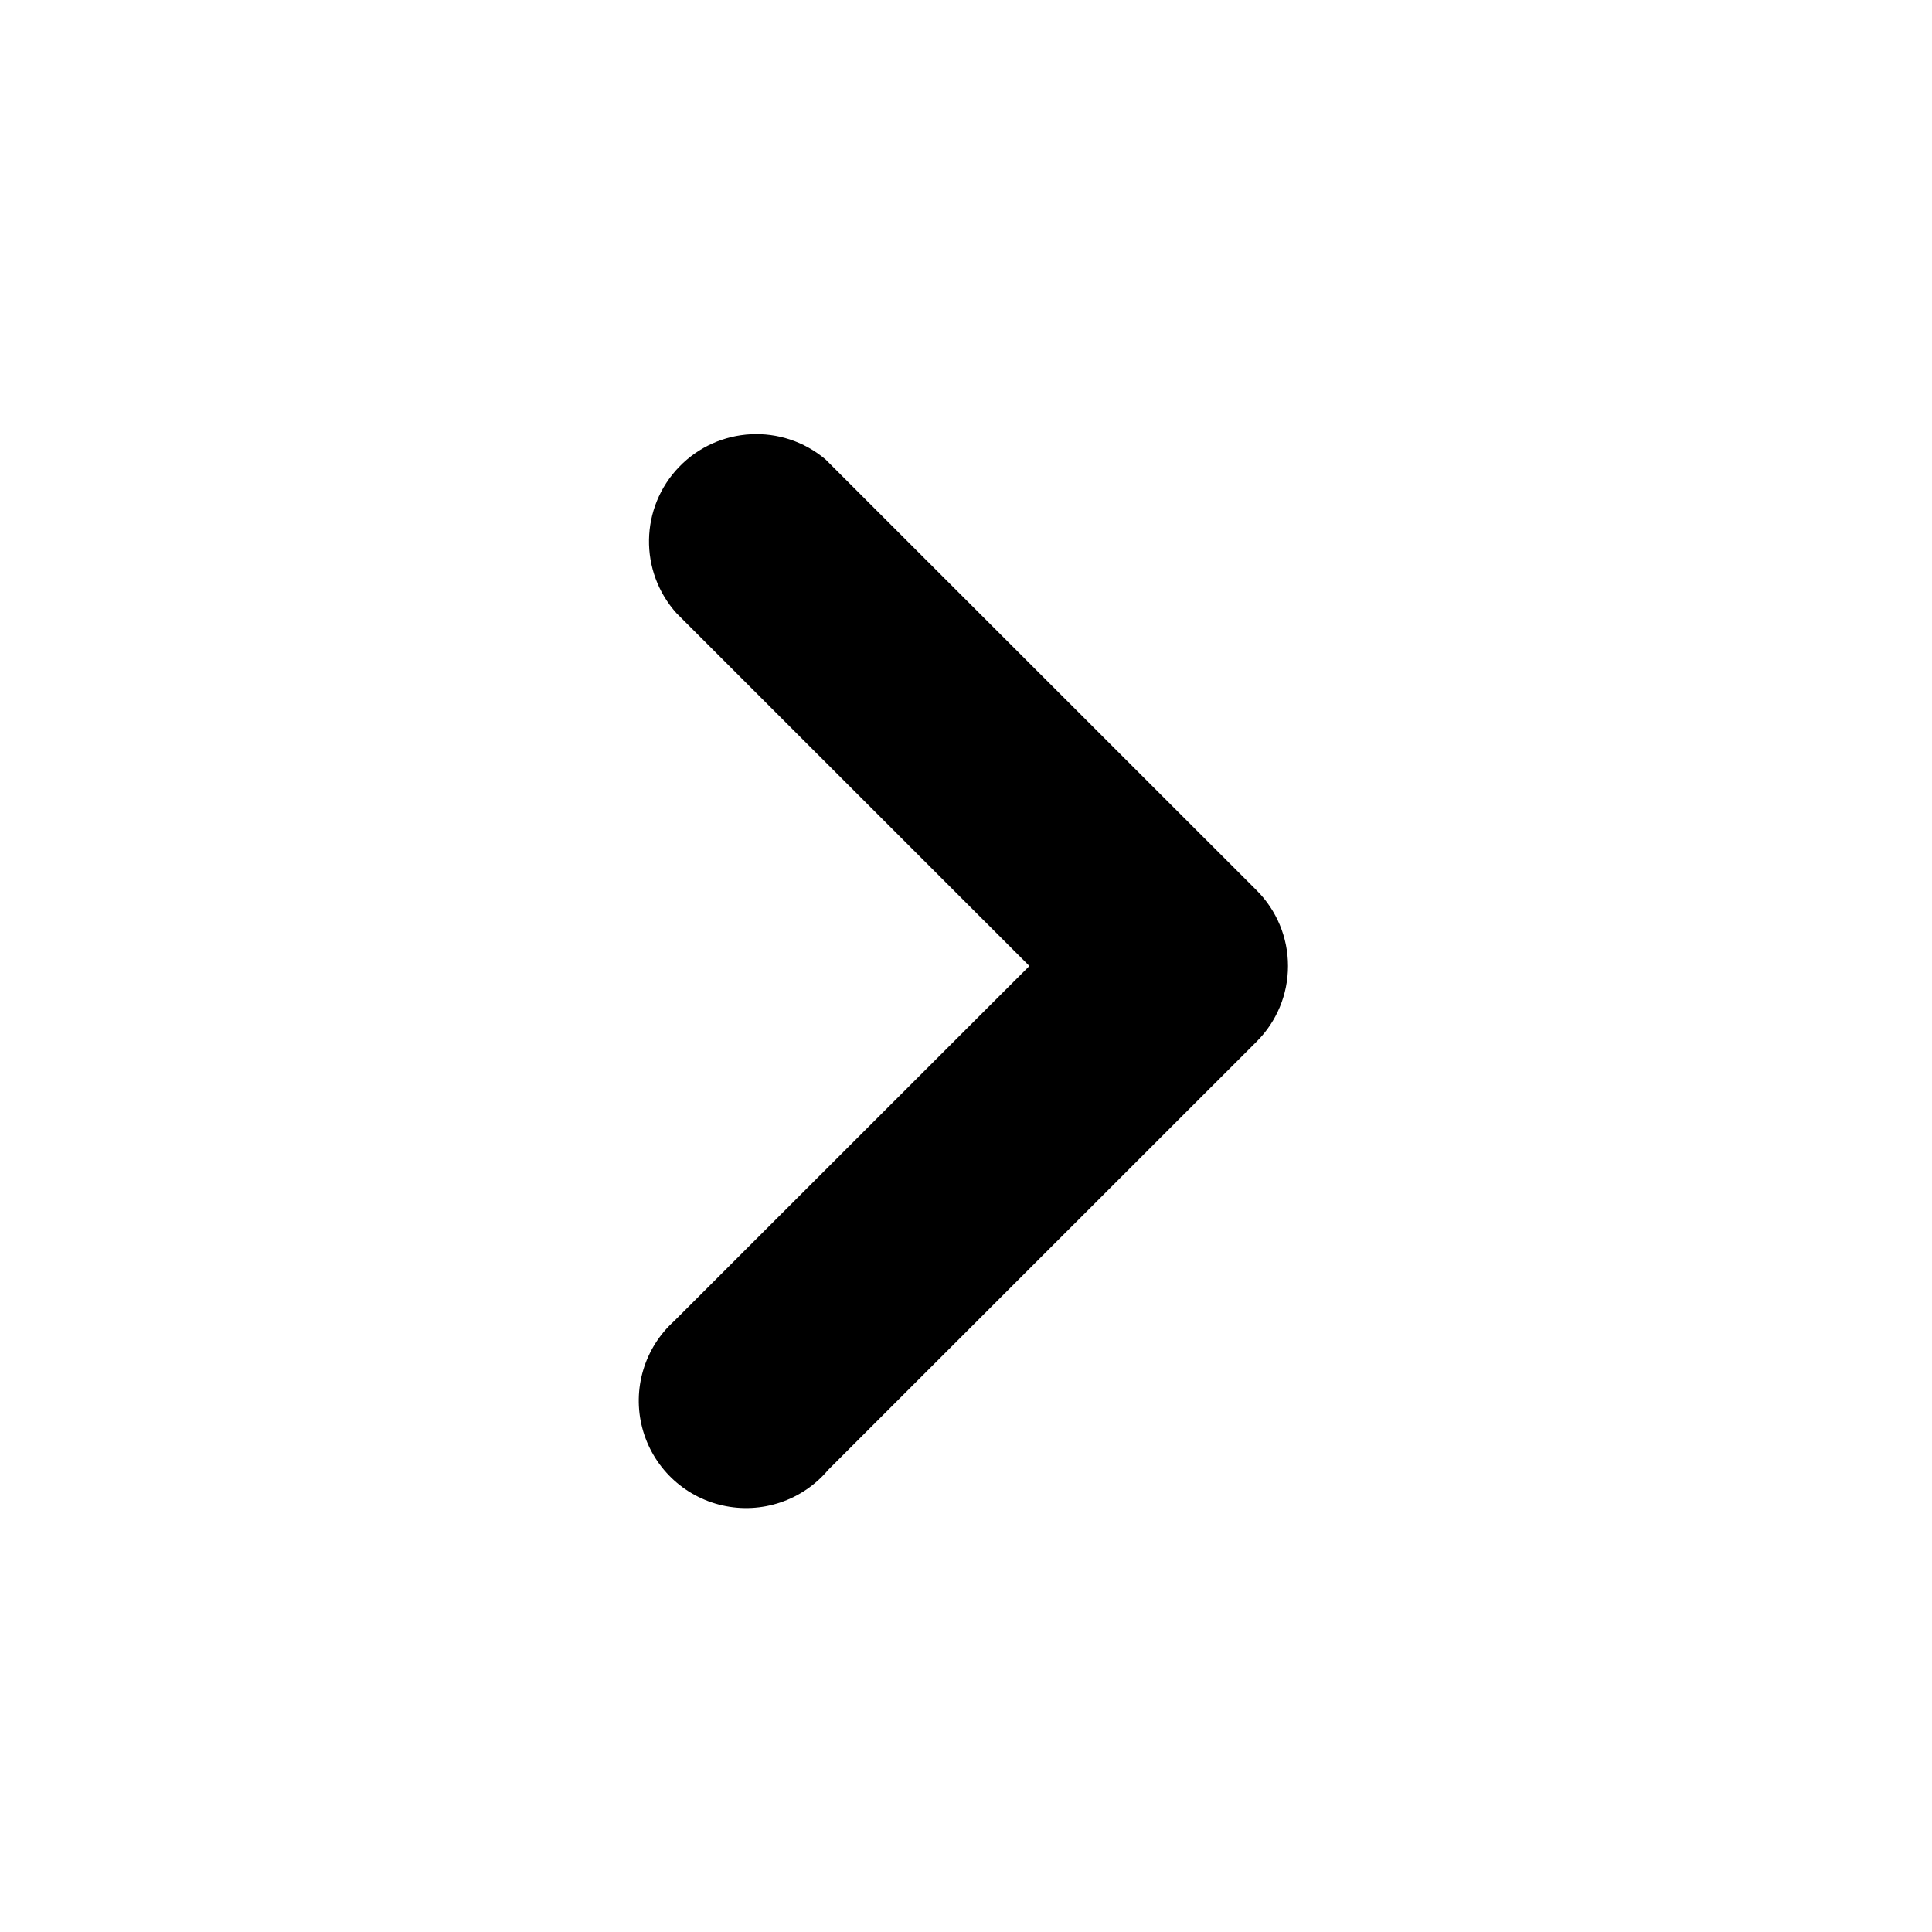
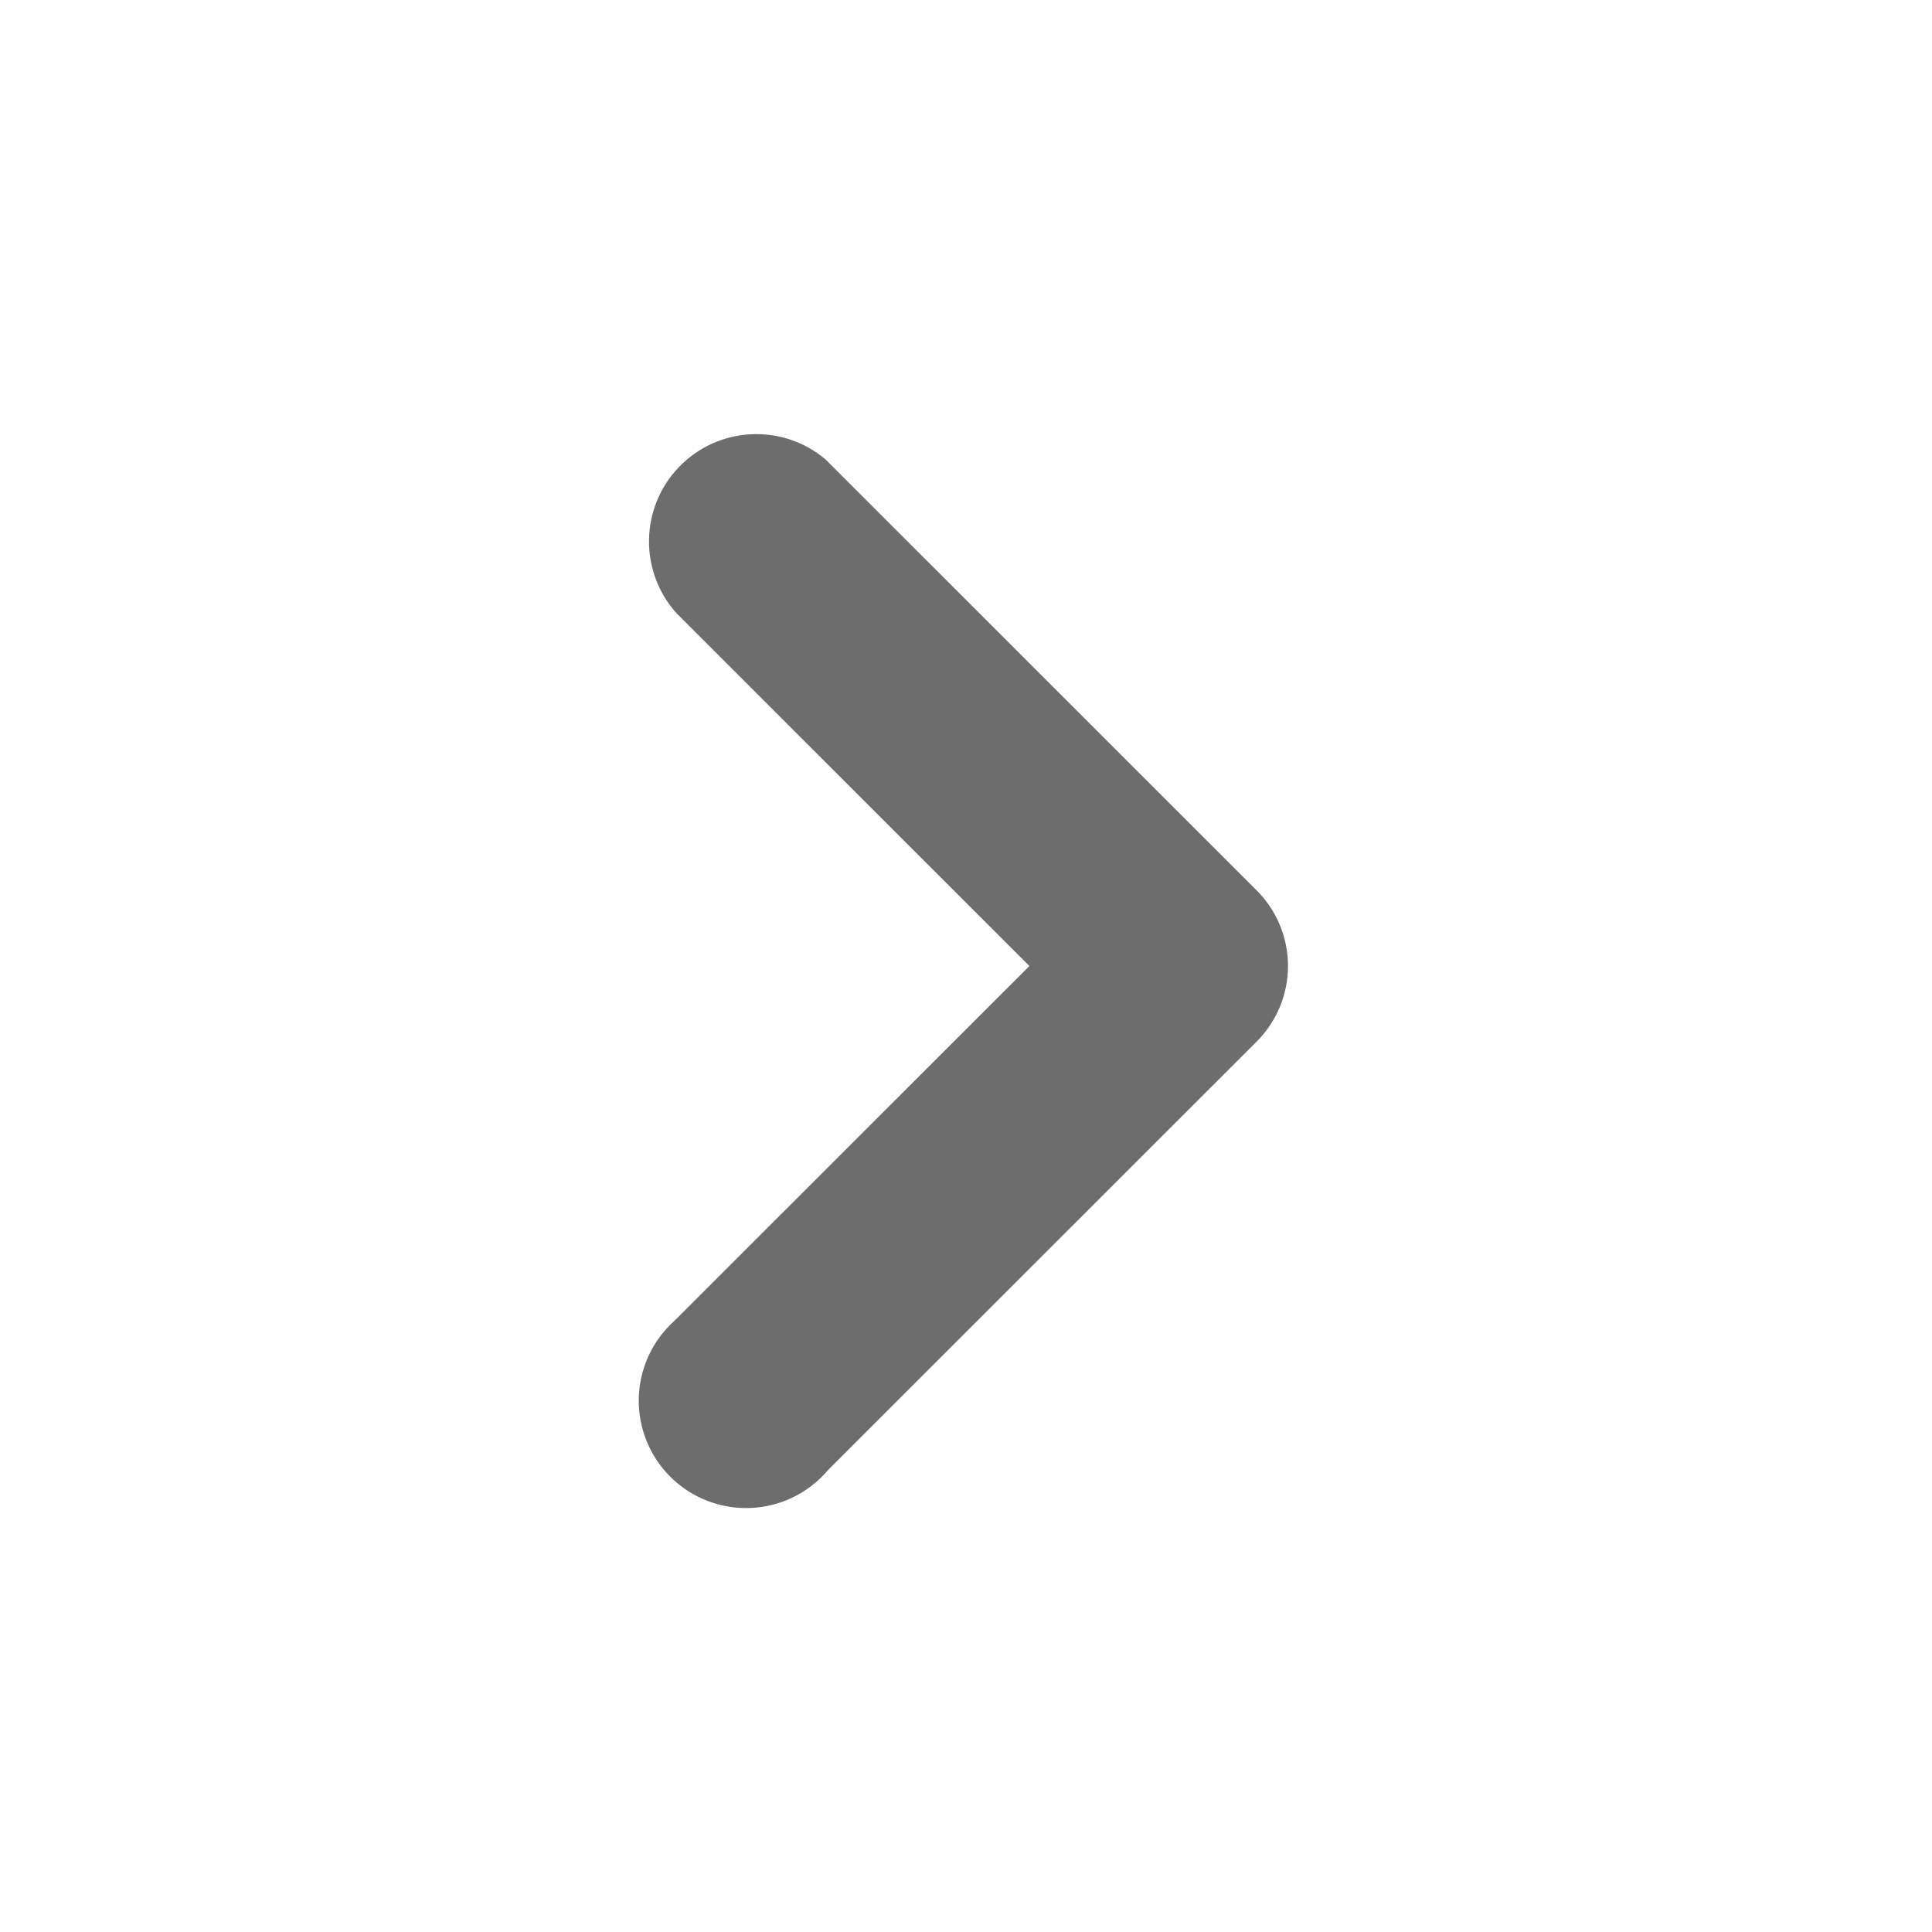
<svg xmlns="http://www.w3.org/2000/svg" viewBox="0 0 36 36" class="spectrum-Icon_368b34 spectrum-Icon--sizeL_368b34" aria-hidden="true" role="img">
-   <path fill="currentColor" d="M24,18v0a1.988,1.988,0,0,1-.585,1.409l-7.983,7.98a2,2,0,1,1-2.871-2.772l.049-.049L19.181,18l-6.572-6.57a2,2,0,0,1,2.773-2.87l.049.049,7.983,7.98A1.988,1.988,0,0,1,24,18Z" />
+   <path fill="#6d6d6d" d="M24,18v0a1.988,1.988,0,0,1-.585,1.409l-7.983,7.98a2,2,0,1,1-2.871-2.772l.049-.049L19.181,18l-6.572-6.57a2,2,0,0,1,2.773-2.87l.049.049,7.983,7.98A1.988,1.988,0,0,1,24,18Z" />
</svg>
